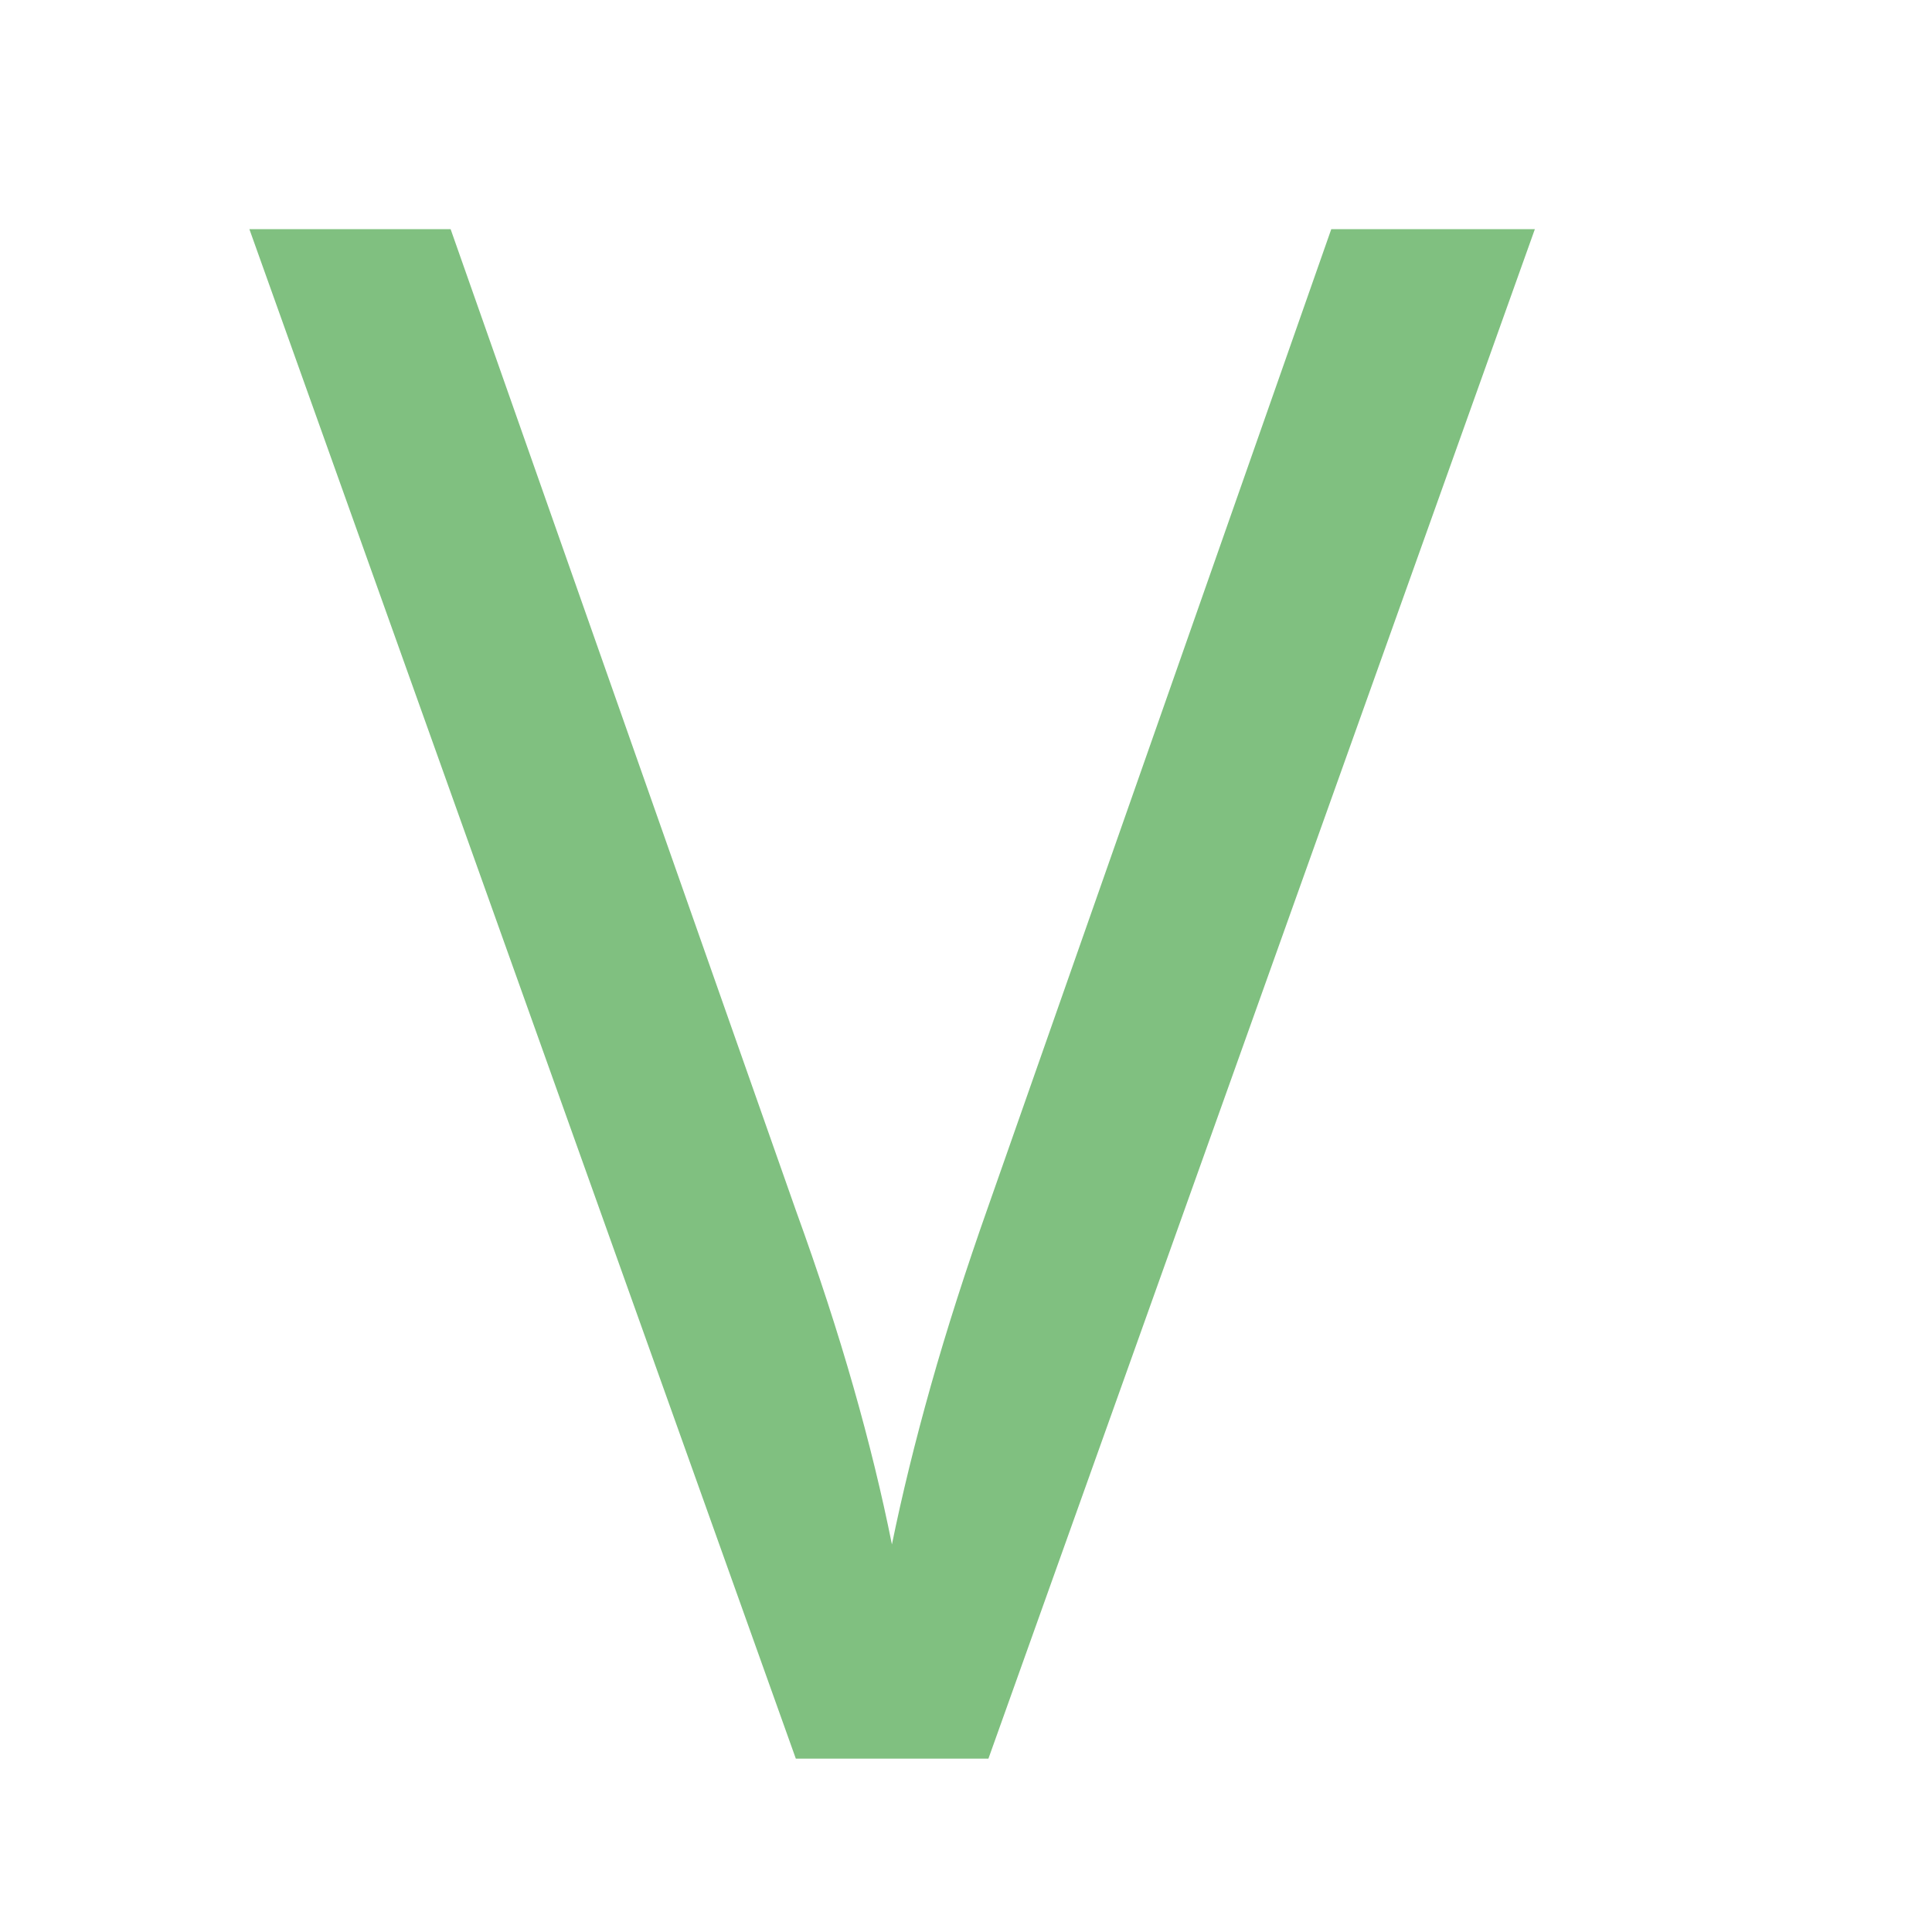
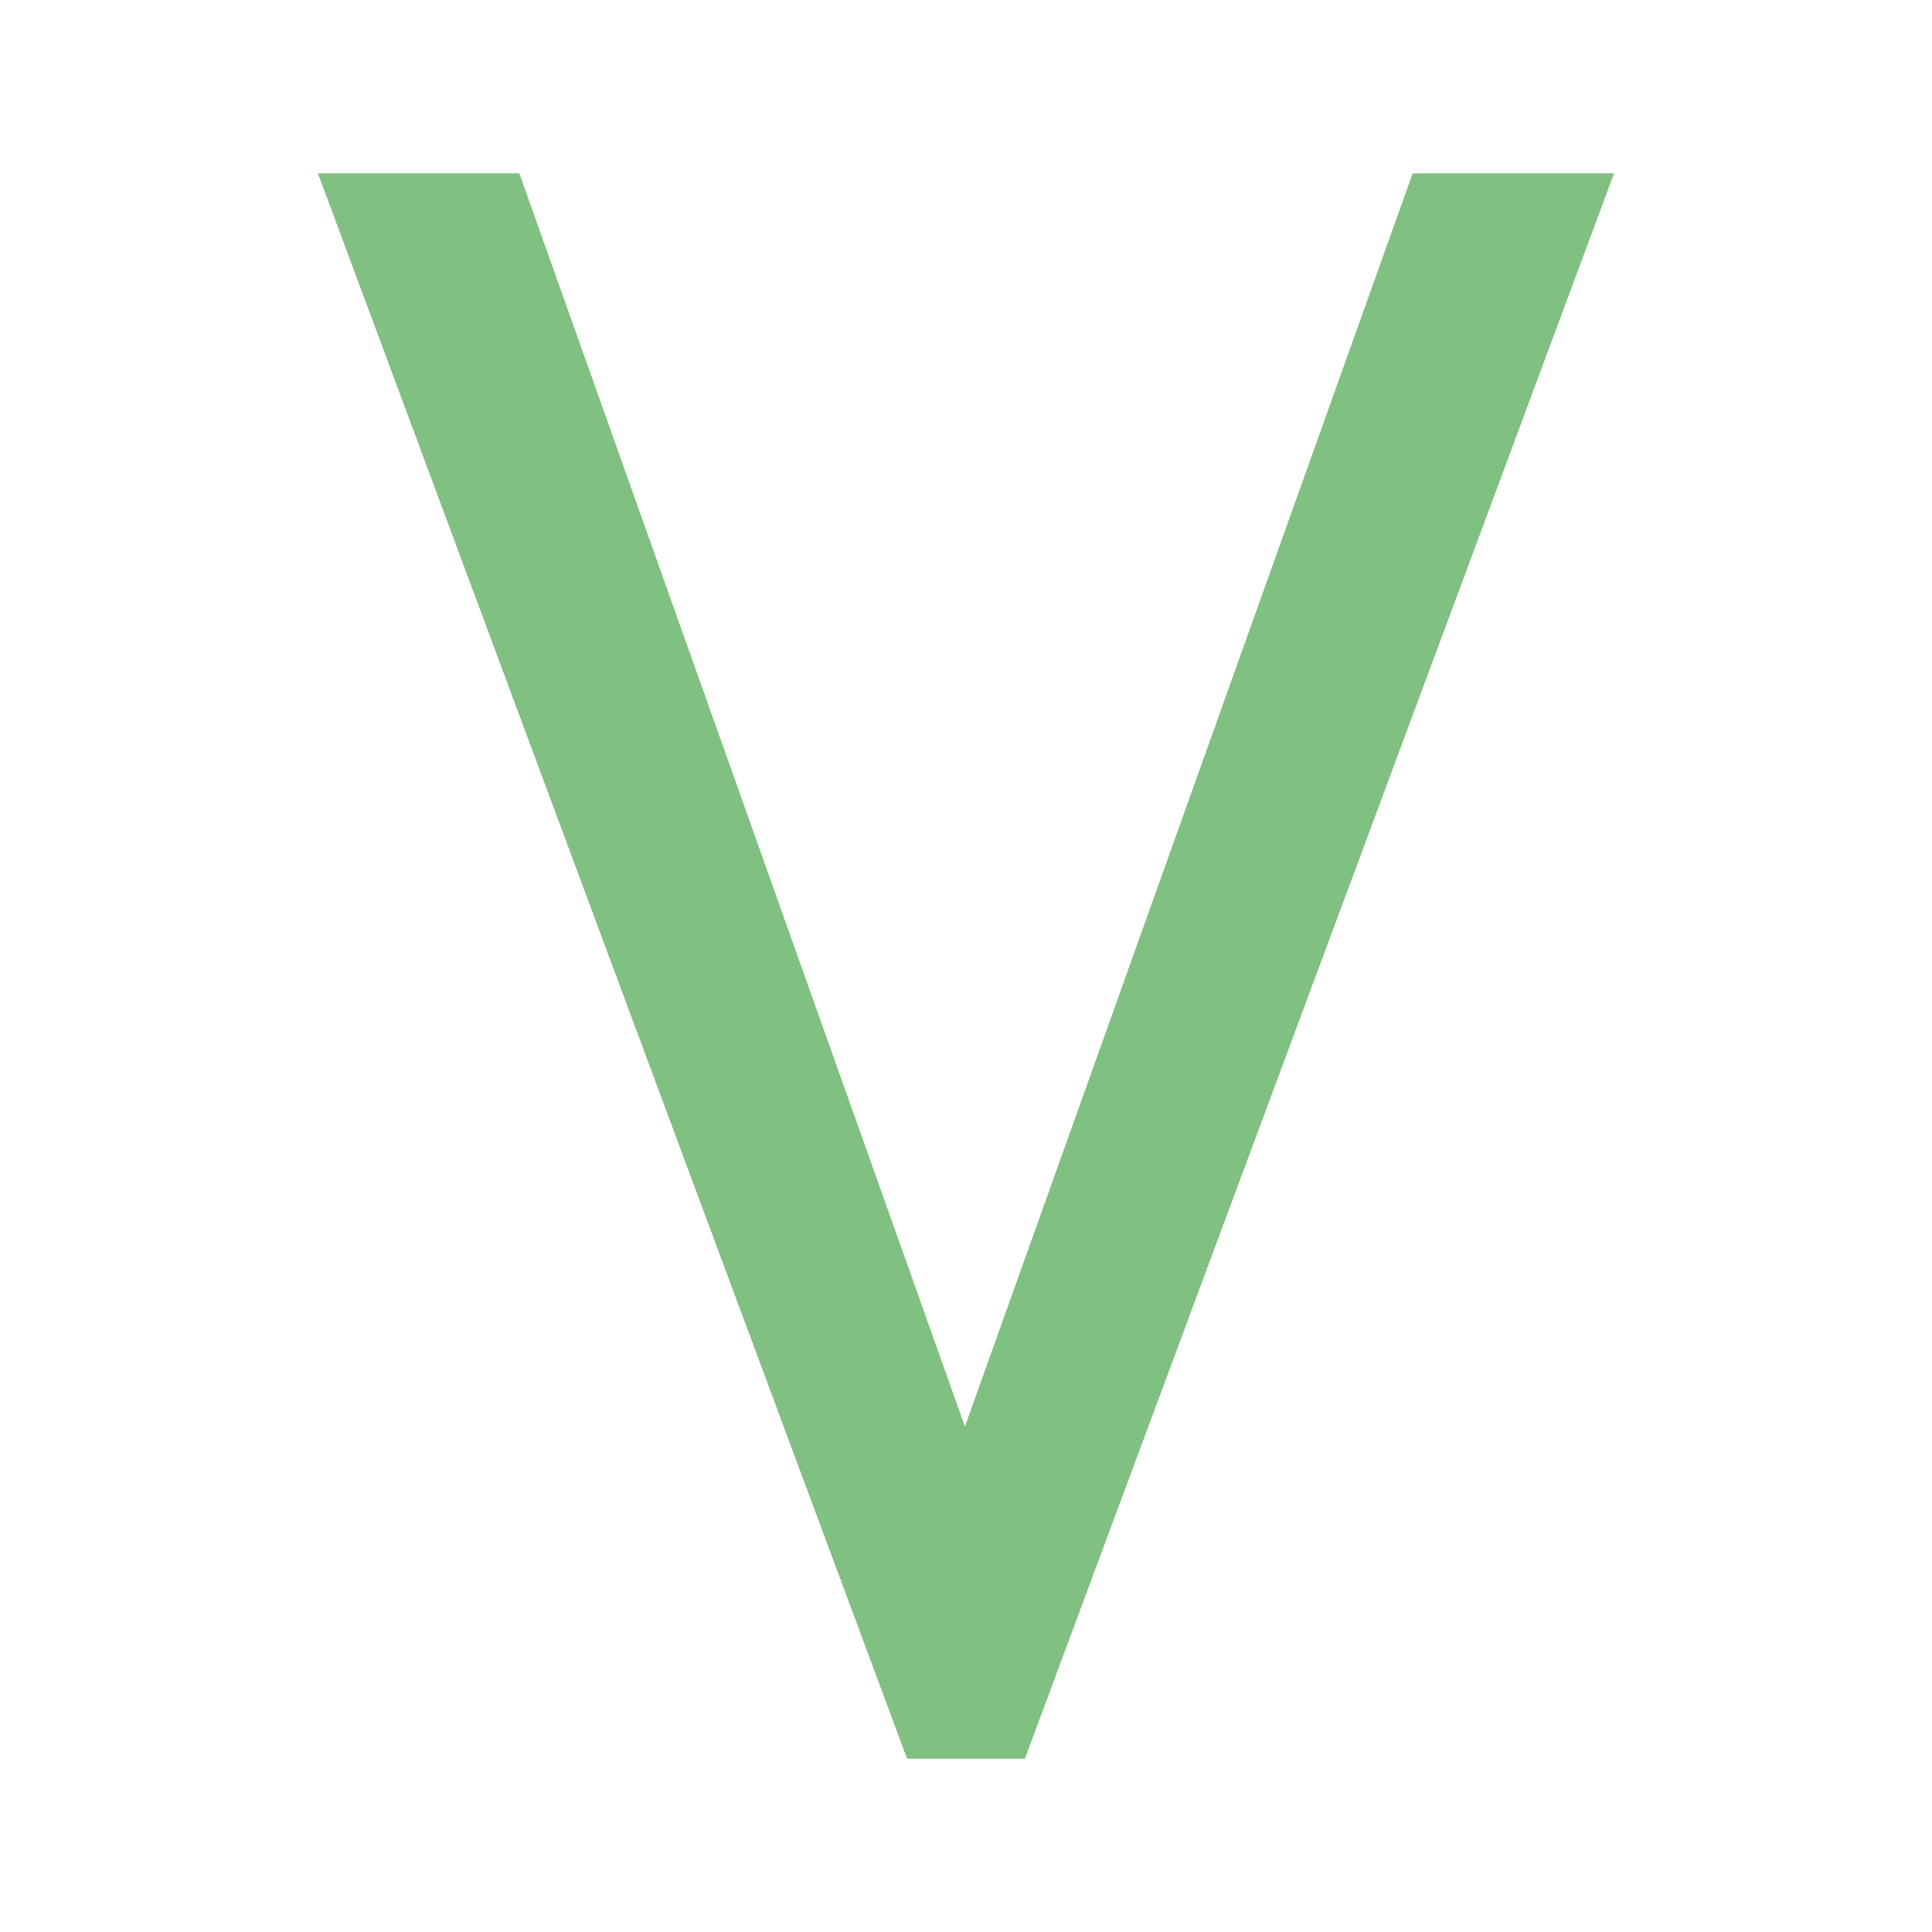
<svg xmlns="http://www.w3.org/2000/svg" width="128" height="128" viewBox="0 0 33.867 33.867" version="1.1" id="svg5" xml:space="preserve">
  <defs id="defs2">
    <rect x="24.274" y="16.544" width="92.546" height="103.893" id="rect247" />
    <rect x="122.472" y="102.143" width="1007.111" height="301.985" id="rect180" />
    <rect x="218.822" y="425.245" width="967.789" height="145.11" id="rect1443" />
  </defs>
  <g id="layer2" style="display:inline">
-     <text xml:space="preserve" transform="matrix(0.4400811,0,0,0.4400811,-6.310616,-9.312326)" id="text245" style="font-size:85.333px;font-family:'Cotham Sans';-inkscape-font-specification:'Cotham Sans';white-space:pre;shape-inside:url(#rect247);fill:#80c080">
-       <tspan x="24.273" y="91.212" id="tspan312">V
- </tspan>
-     </text>
+     <g aria-label="V " transform="matrix(0.4400811,0,0,0.4400811,-6.310616,-9.312326)" id="text245" style="font-size:85.333px;font-family:'Cotham Sans';-inkscape-font-specification:'Cotham Sans';white-space:pre;shape-inside:url(#rect247);display:inline;fill:#80c080">
+       <path d="m 50.471,91.212 h 4.693 l 23.467,-63.147 h -8.021 L 52.775,77.985 35.025,28.065 h -8.021 z" id="path385" />
+     </g>
  </g>
</svg>
